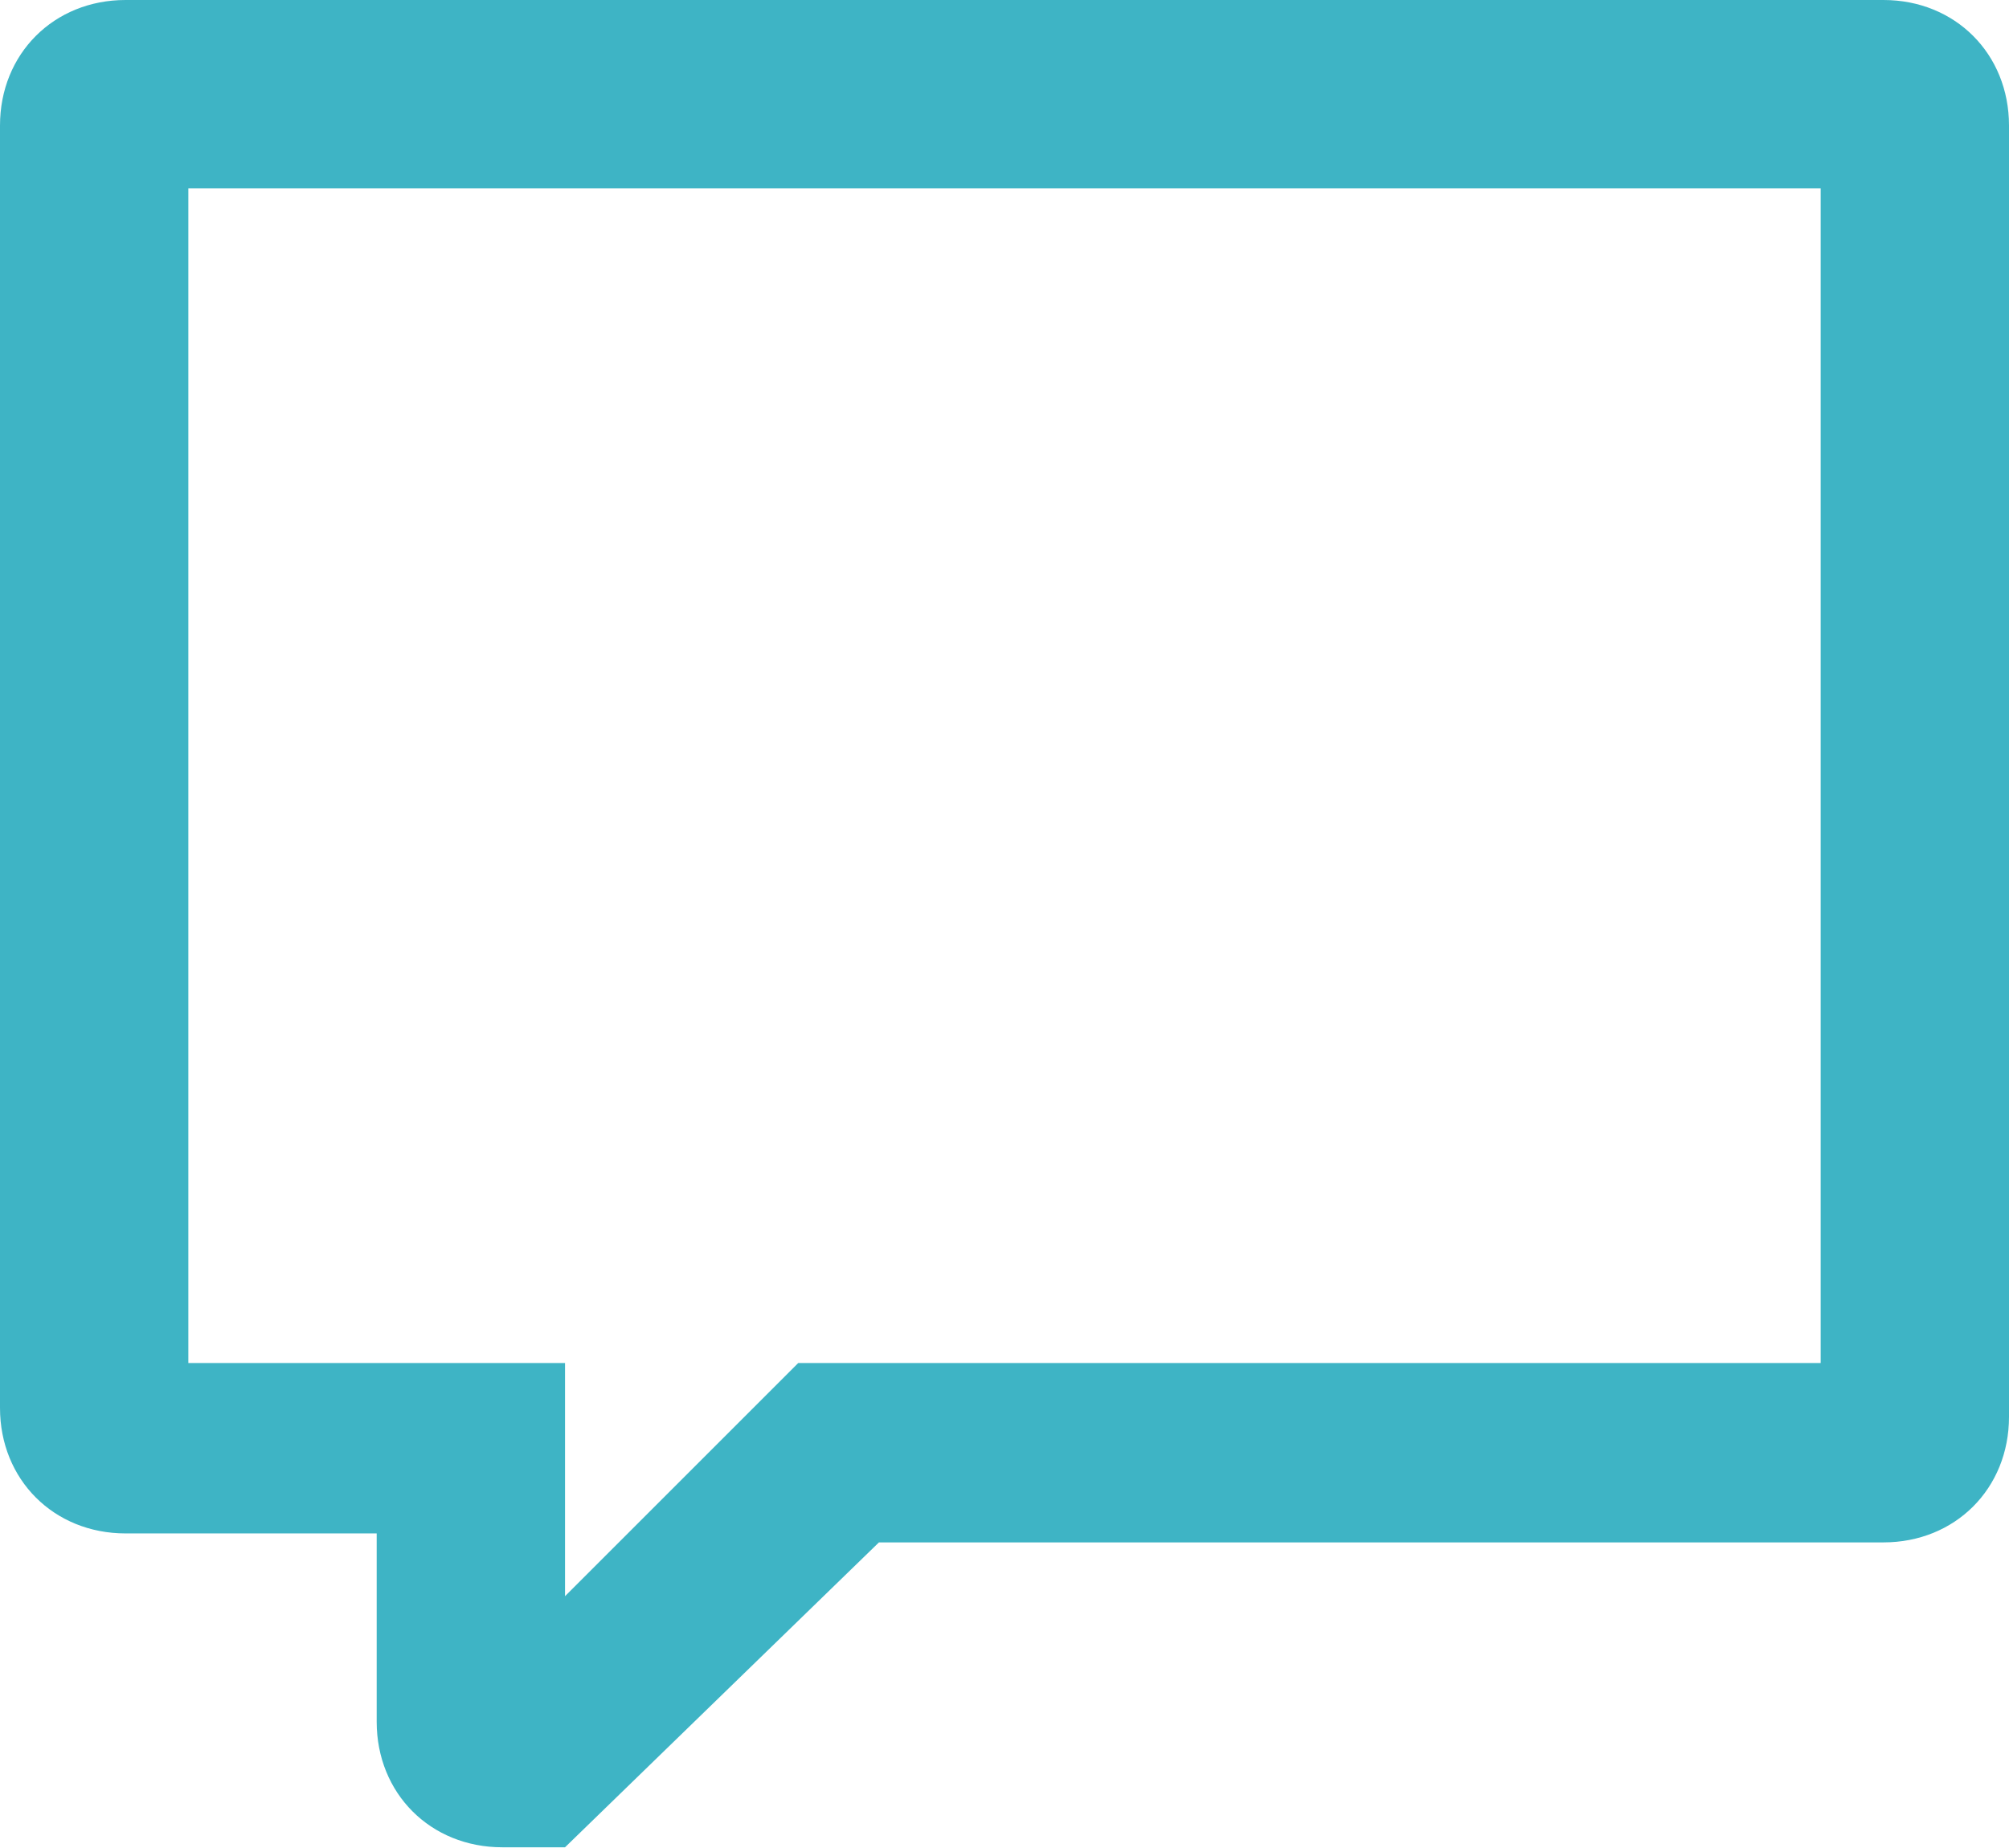
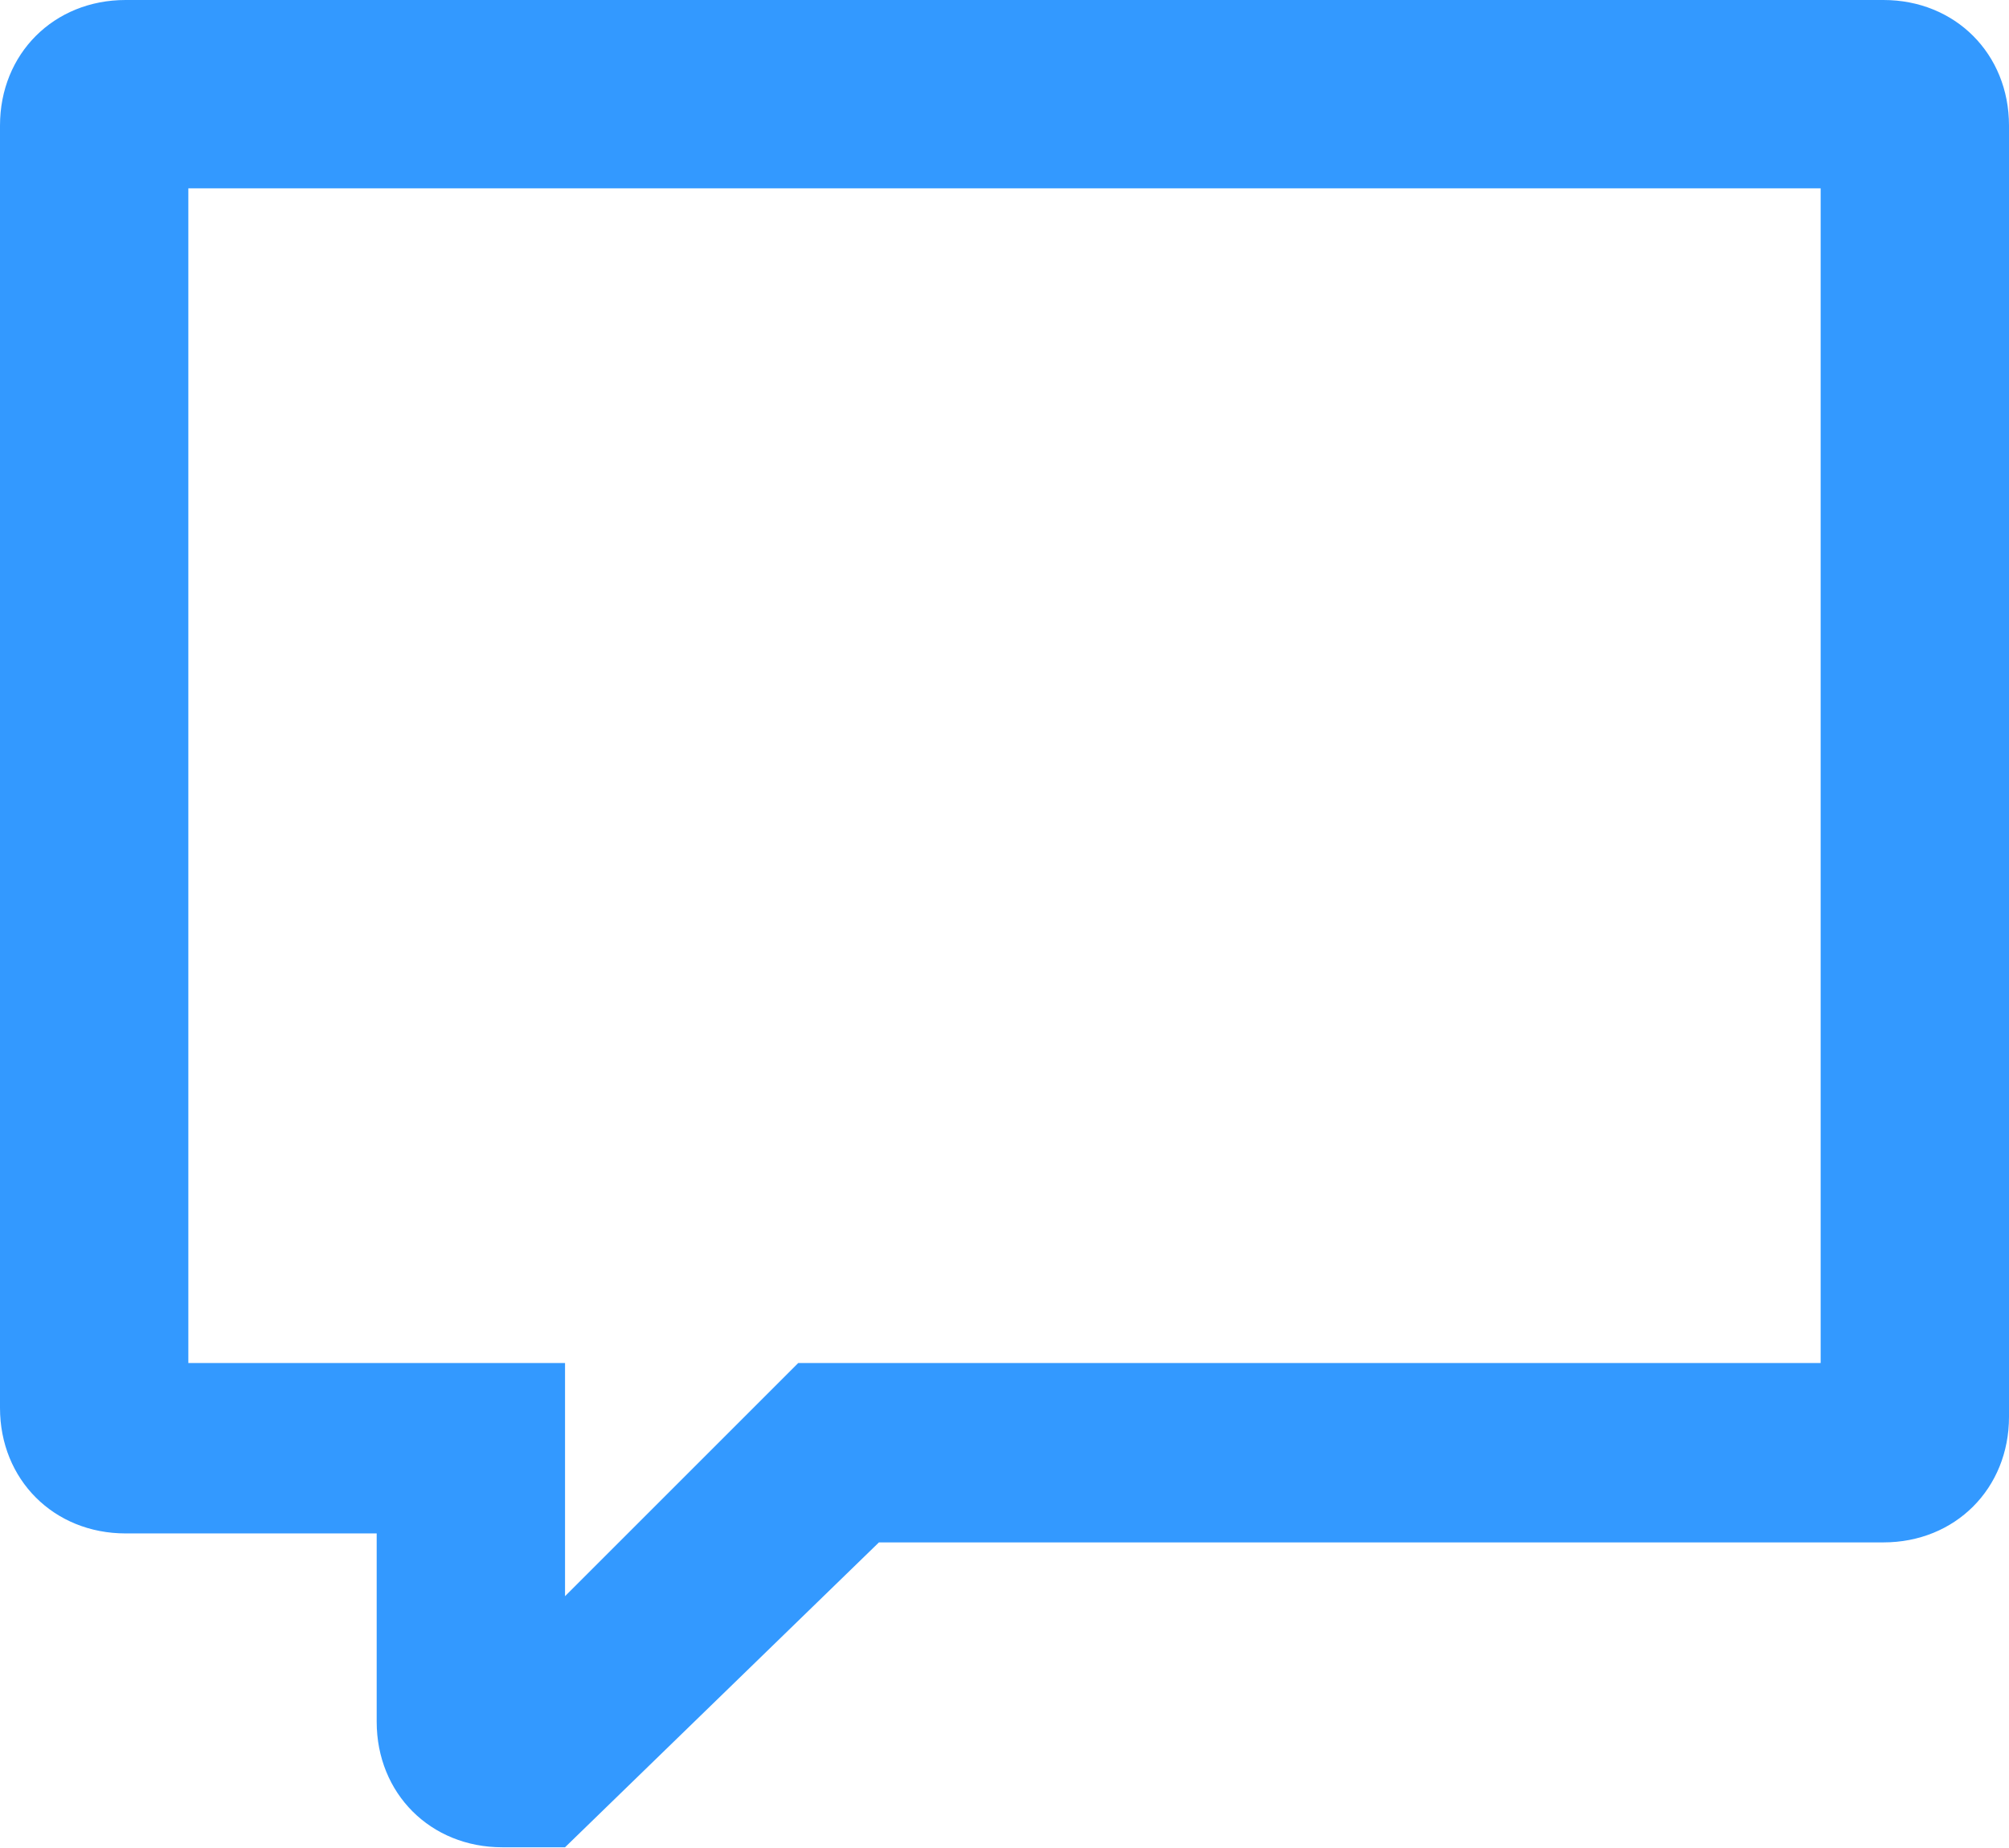
<svg xmlns="http://www.w3.org/2000/svg" version="1.1" id="Слой_1" x="0px" y="0px" width="22.4px" height="20.6px" viewBox="0 0 22.4 20.6" enable-background="new 0 0 22.4 20.6" xml:space="preserve">
-   <path fill-rule="evenodd" clip-rule="evenodd" fill="#3EB4C5" d="M21,17.2H9.8l-3.5,3.4H5.6c-0.8,0-1.4-0.6-1.4-1.4v-2.1H1.4  c-0.8,0-1.4-0.6-1.4-1.4V1.4C0,0.6,0.6,0,1.4,0H21c0.8,0,1.4,0.6,1.4,1.4v14.4C22.4,16.6,21.8,17.2,21,17.2z M20.3,2.1H2.1v13.1h4.2  v2.6l2.6-2.6h11.4V2.1z" />
+   <path fill-rule="evenodd" clip-rule="evenodd" fill="#3399ff" d="M21,17.2H9.8l-3.5,3.4H5.6c-0.8,0-1.4-0.6-1.4-1.4v-2.1H1.4  c-0.8,0-1.4-0.6-1.4-1.4V1.4C0,0.6,0.6,0,1.4,0H21c0.8,0,1.4,0.6,1.4,1.4v14.4C22.4,16.6,21.8,17.2,21,17.2z M20.3,2.1H2.1v13.1h4.2  v2.6l2.6-2.6h11.4V2.1z" />
</svg>
